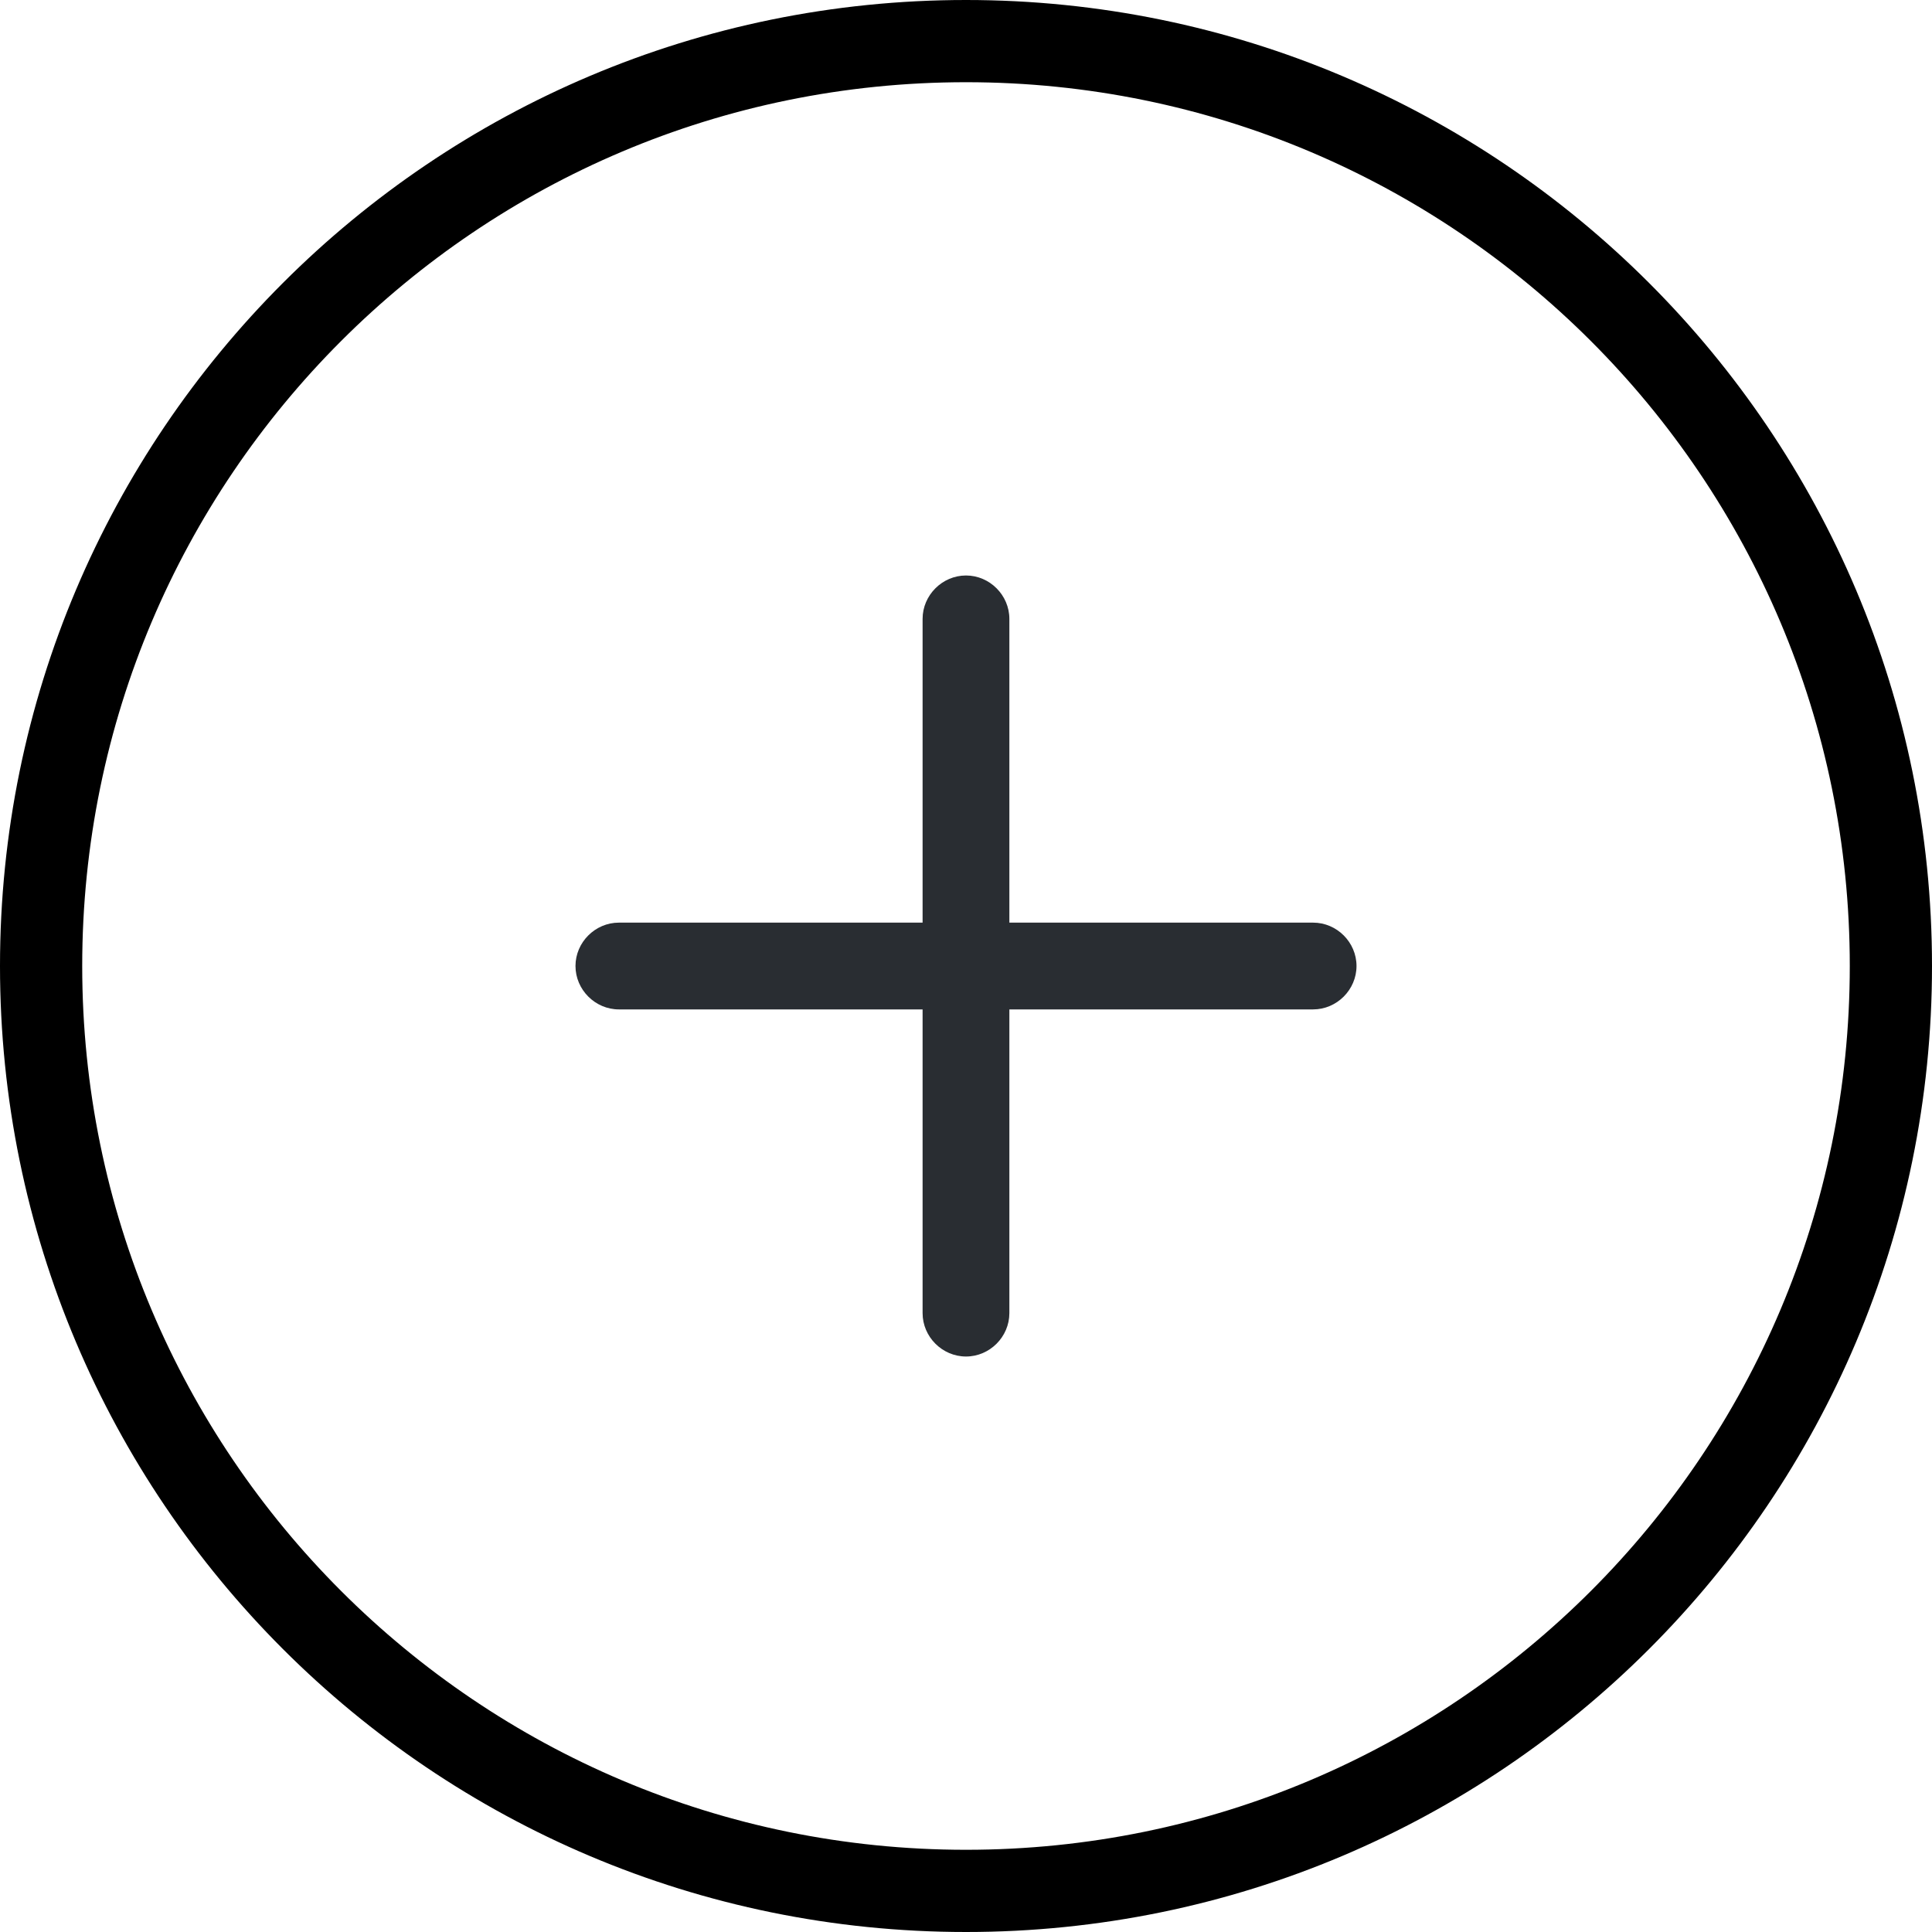
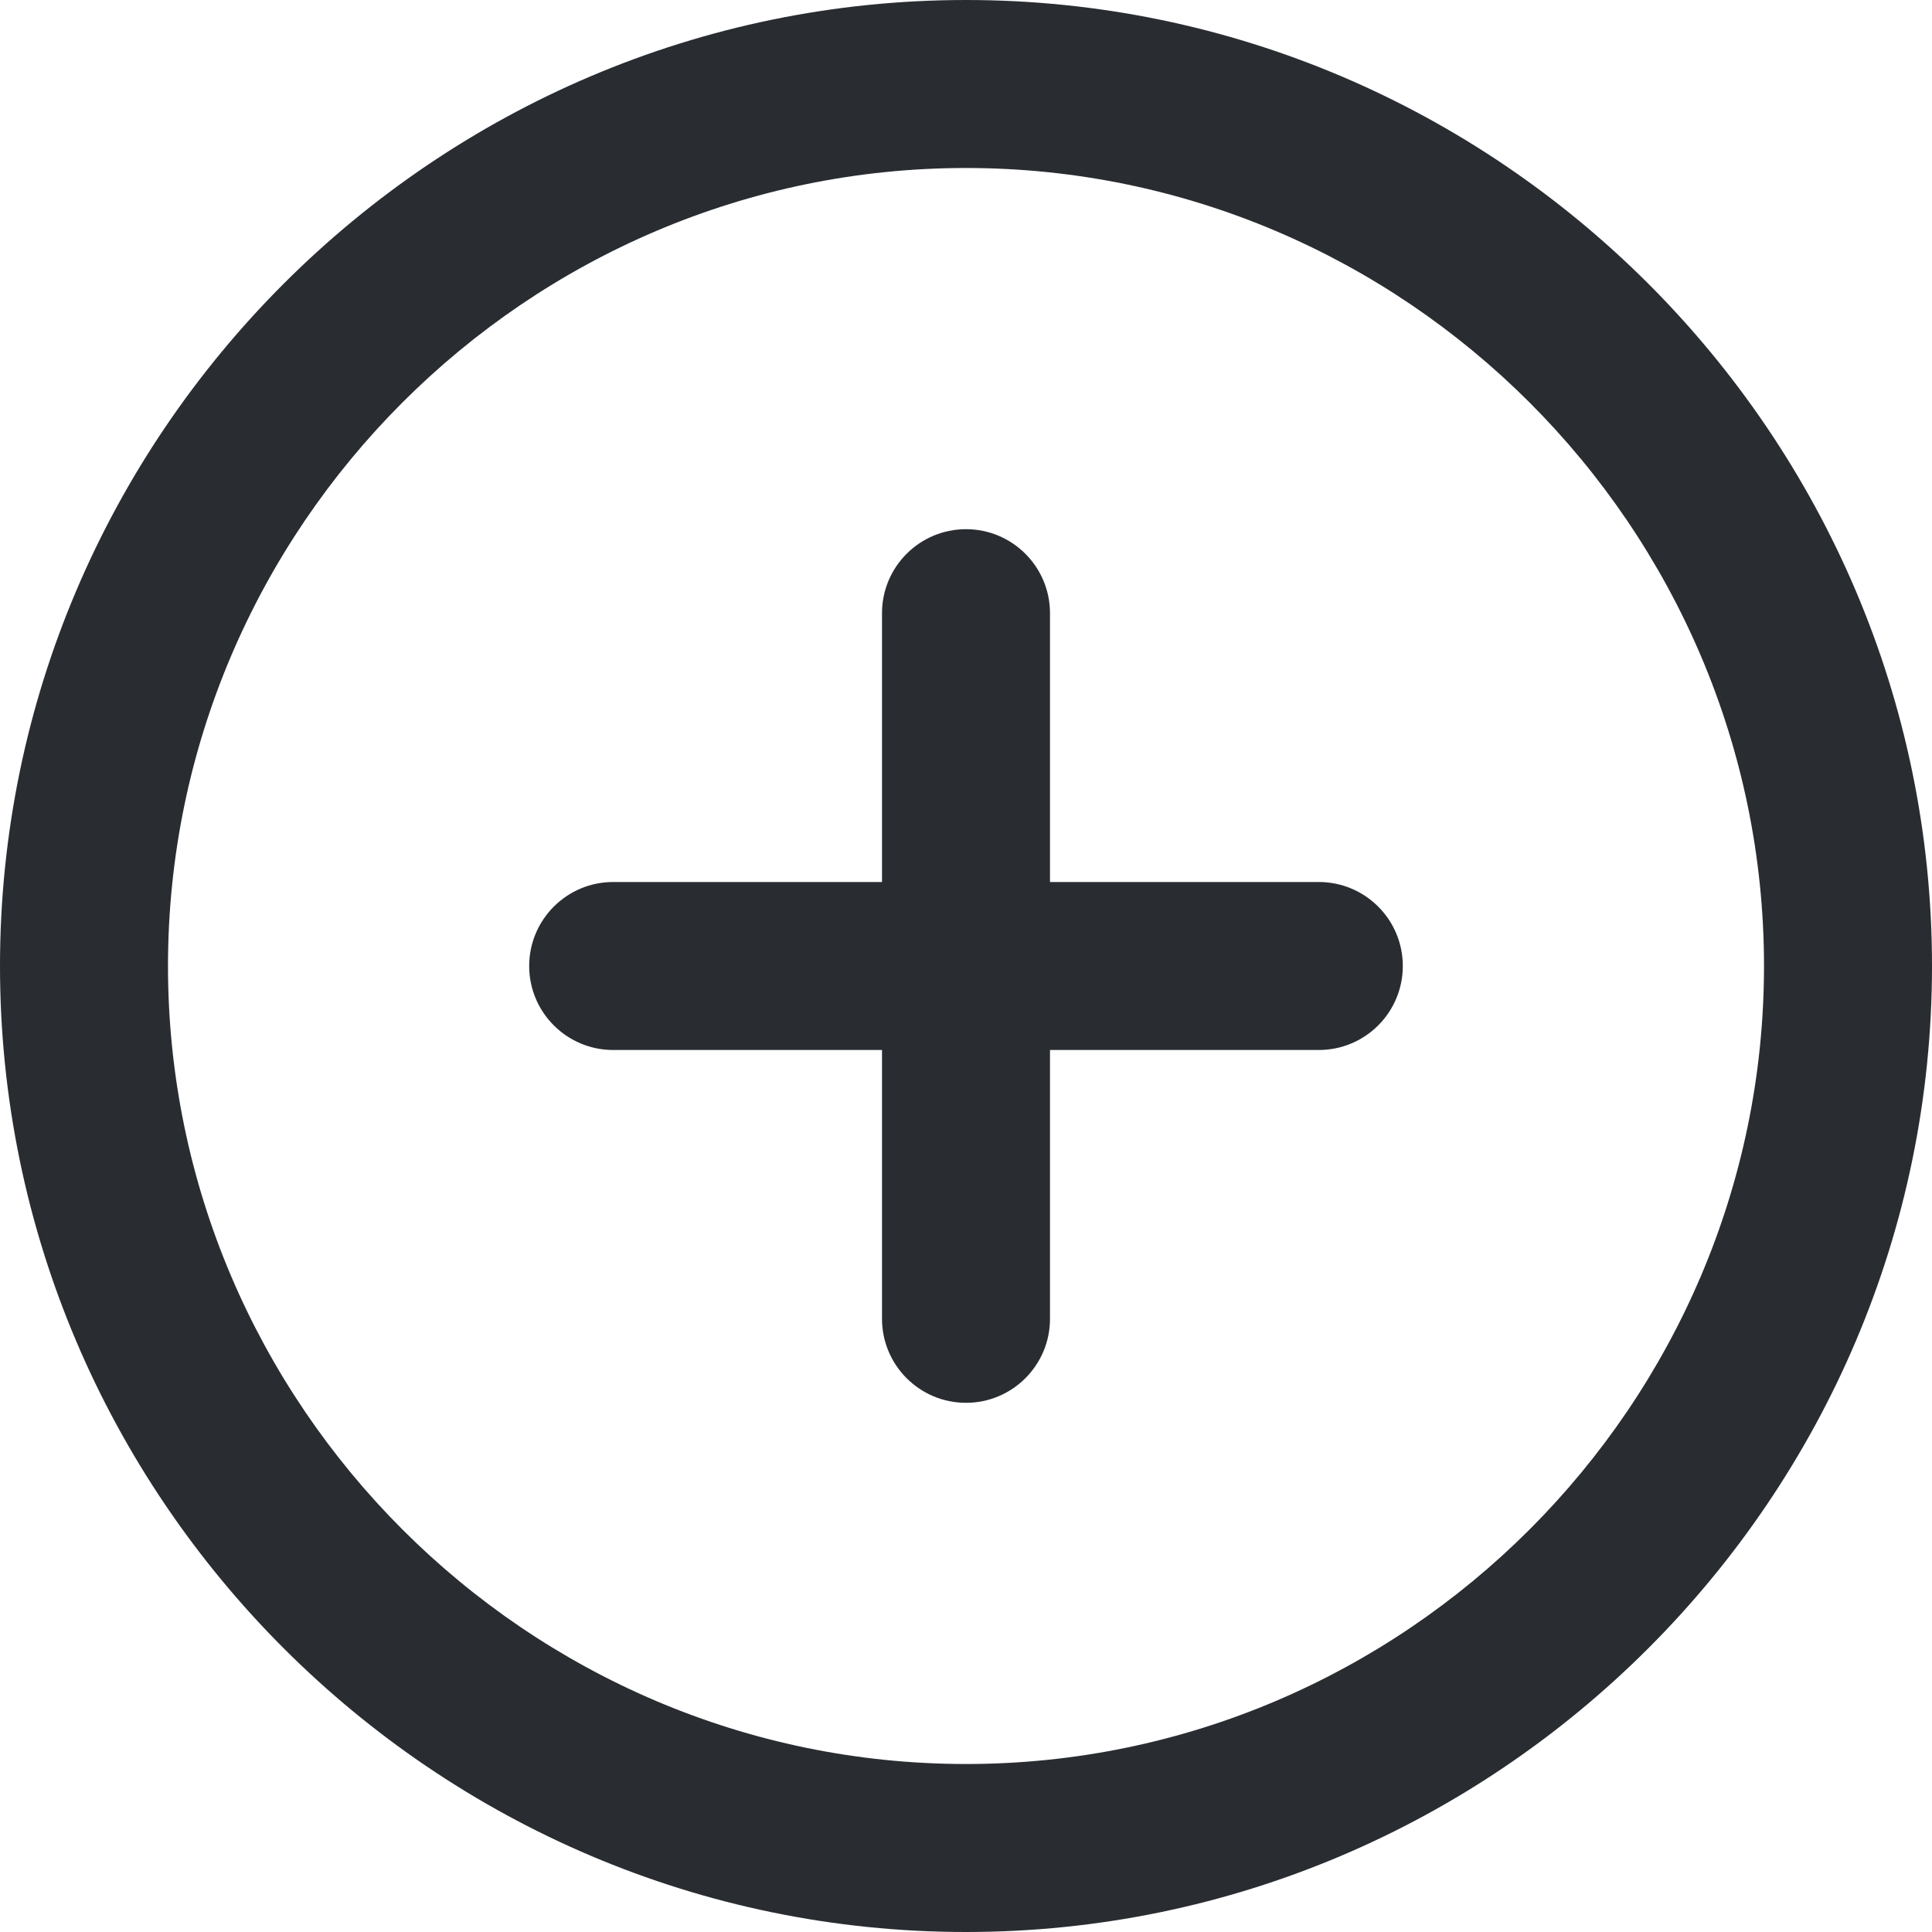
- <svg xmlns="http://www.w3.org/2000/svg" width="47" height="47" viewBox="0 0 47 47" fill="none">
-   <path d="M31.944 24.556H15.056C14.479 24.556 14 24.077 14 23.5C14 22.923 14.479 22.445 15.056 22.445H31.944C32.522 22.445 33 22.923 33 23.5C33 24.077 32.522 24.556 31.944 24.556Z" fill="#292D32" />
-   <path d="M23.5 33C22.923 33 22.444 32.522 22.444 31.944V15.056C22.444 14.479 22.923 14 23.5 14C24.077 14 24.555 14.479 24.555 15.056V31.944C24.555 32.522 24.077 33 23.5 33Z" fill="#292D32" />
-   <circle cx="23.5" cy="23.5" r="22.5" stroke="black" stroke-width="2" />
+ <svg xmlns="http://www.w3.org/2000/svg" width="21" height="21" viewBox="0 0 21 21" fill="none">
+   <path fill-rule="evenodd" clip-rule="evenodd" d="M0 10.5C0 4.723 4.723 0 10.5 0C16.277 0 21 4.723 21 10.5C21 16.277 16.277 21 10.5 21C4.723 21 0 16.277 0 10.5ZM10.5 1.826C5.731 1.826 1.826 5.731 1.826 10.5C1.826 15.269 5.731 19.174 10.5 19.174C15.269 19.174 19.174 15.269 19.174 10.5C19.174 5.731 15.269 1.826 10.5 1.826Z" fill="#292D32" />
+   <path fill-rule="evenodd" clip-rule="evenodd" d="M5.752 10.5C5.752 9.996 6.161 9.587 6.665 9.587H14.335C14.839 9.587 15.248 9.996 15.248 10.5C15.248 11.004 14.839 11.413 14.335 11.413H6.665C6.161 11.413 5.752 11.004 5.752 10.5Z" fill="#292D32" />
+   <path fill-rule="evenodd" clip-rule="evenodd" d="M10.5 5.752C11.004 5.752 11.413 6.161 11.413 6.665V14.335C11.413 14.839 11.004 15.248 10.5 15.248C9.996 15.248 9.587 14.839 9.587 14.335V6.665C9.587 6.161 9.996 5.752 10.5 5.752Z" fill="#292D32" />
</svg>
